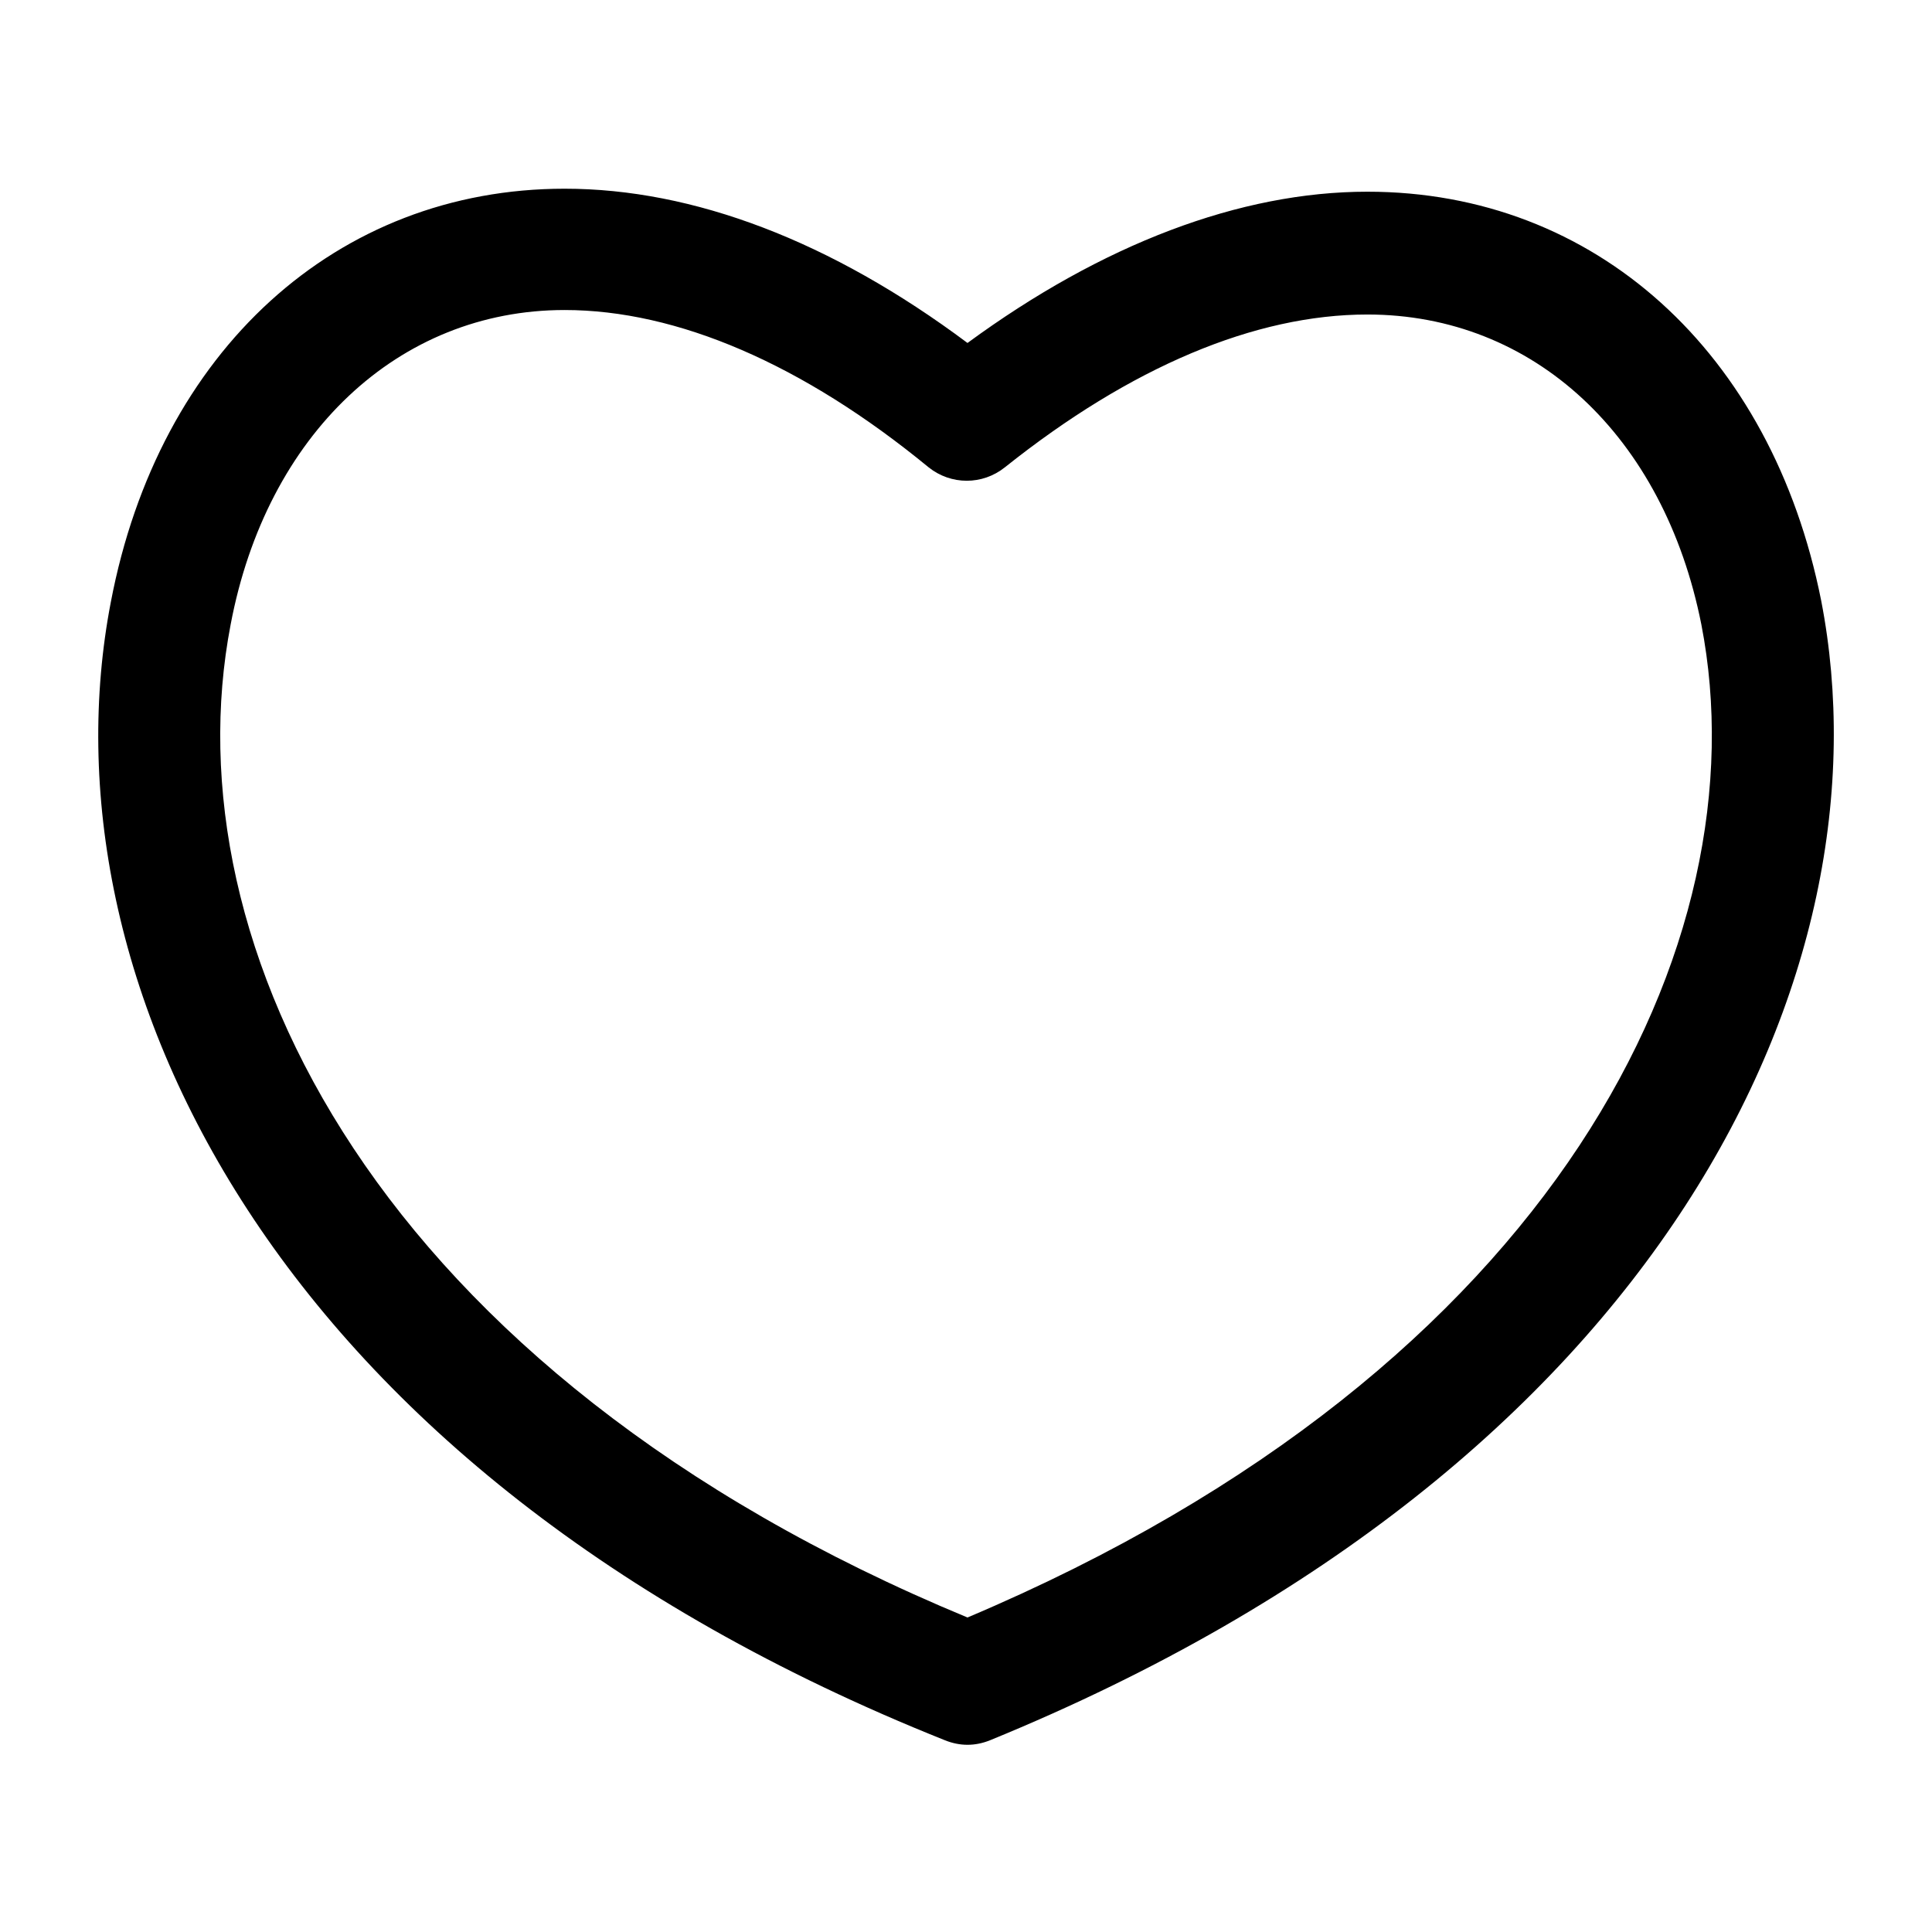
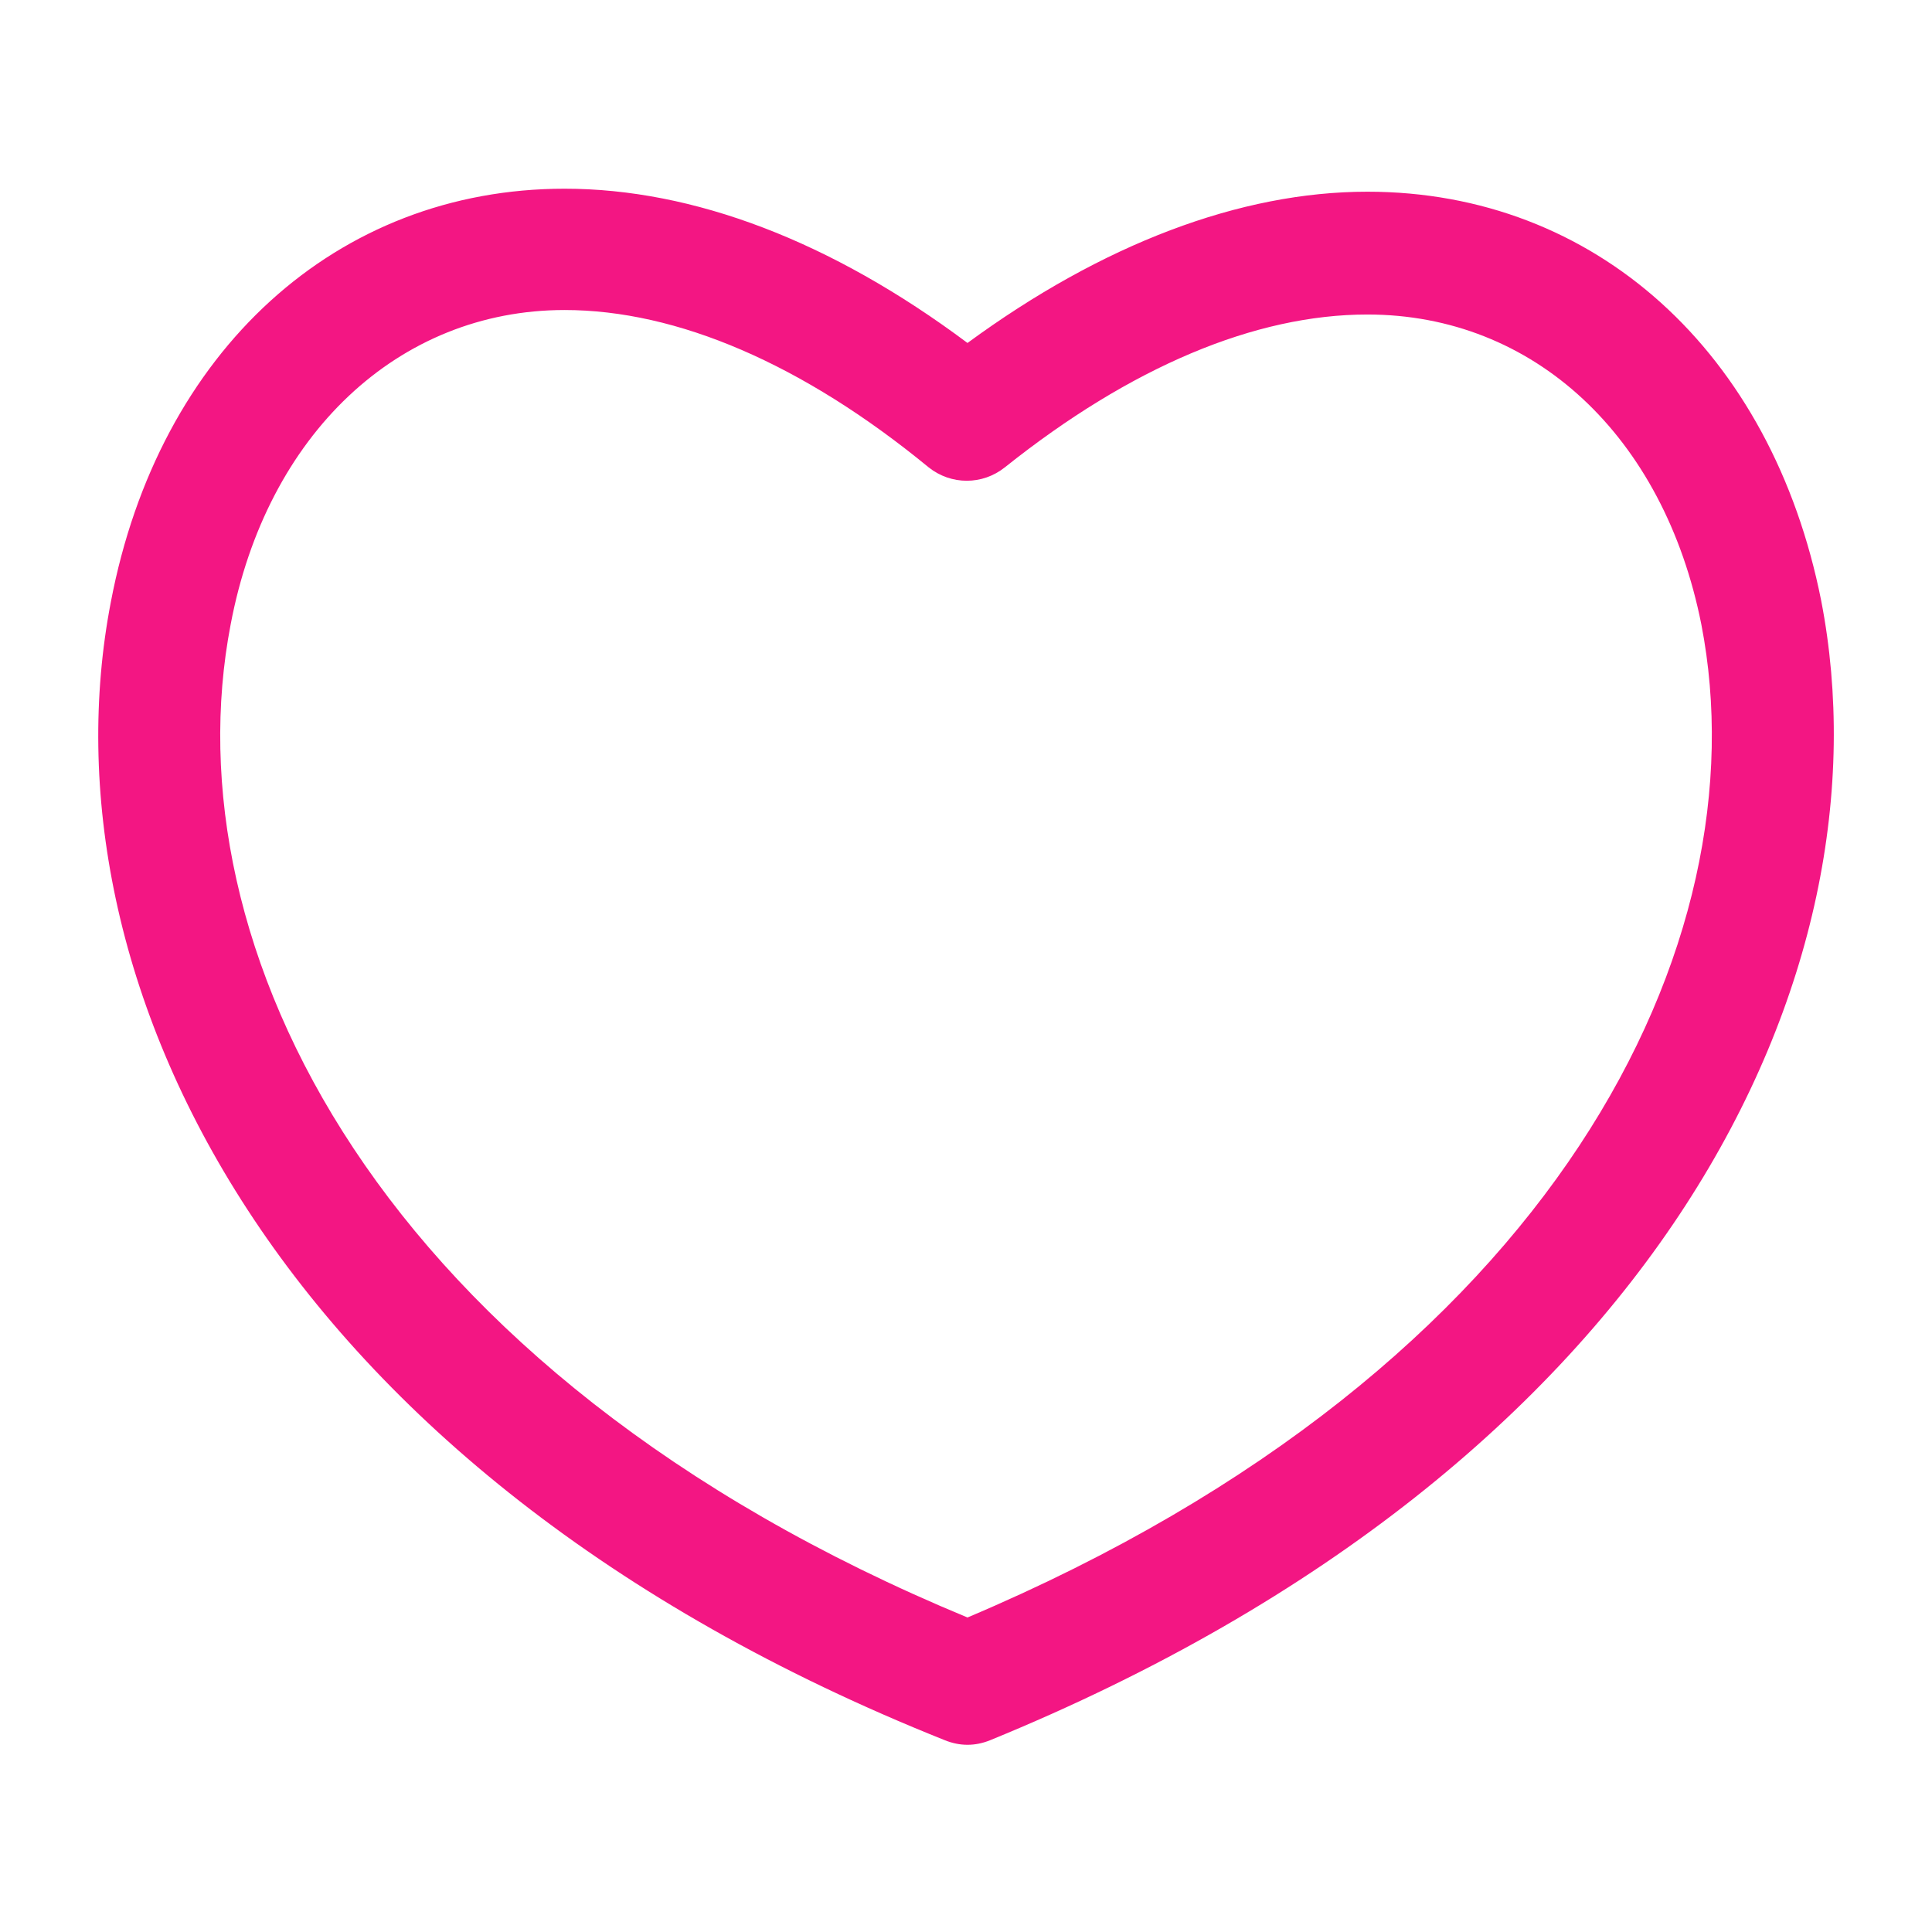
- <svg xmlns="http://www.w3.org/2000/svg" version="1.1" viewBox="0 0 129 129" enable-background="new 0 0 129 129">
+ <svg xmlns="http://www.w3.org/2000/svg" version="1.1" viewBox="0 0 129 129" enable-background="new 0 0 129 129" fill="#f31683">
  <g>
    <path d="m121.6,40.1c-3.3-16.6-15.1-27.3-30.3-27.3-8.5,0-17.7,3.5-26.7,10.1-9.1-6.8-18.3-10.3-26.9-10.3-15.2,0-27.1,10.8-30.3,27.6-4.8,24.9 10.6,58 55.7,76 0.5,0.2 1,0.3 1.5,0.3 0.5,0 1-0.1 1.5-0.3 45-18.4 60.3-51.4 55.5-76.1zm-57,67.9c-39.6-16.4-53.3-45-49.2-66.3 2.4-12.7 11.2-21 22.3-21 7.5,0 15.9,3.6 24.3,10.5 1.5,1.2 3.6,1.2 5.1,0 8.4-6.7 16.7-10.2 24.2-10.2 11.1,0 19.8,8.1 22.3,20.7 4.1,21.1-9.5,49.6-49,66.3z" />
  </g>
</svg>
